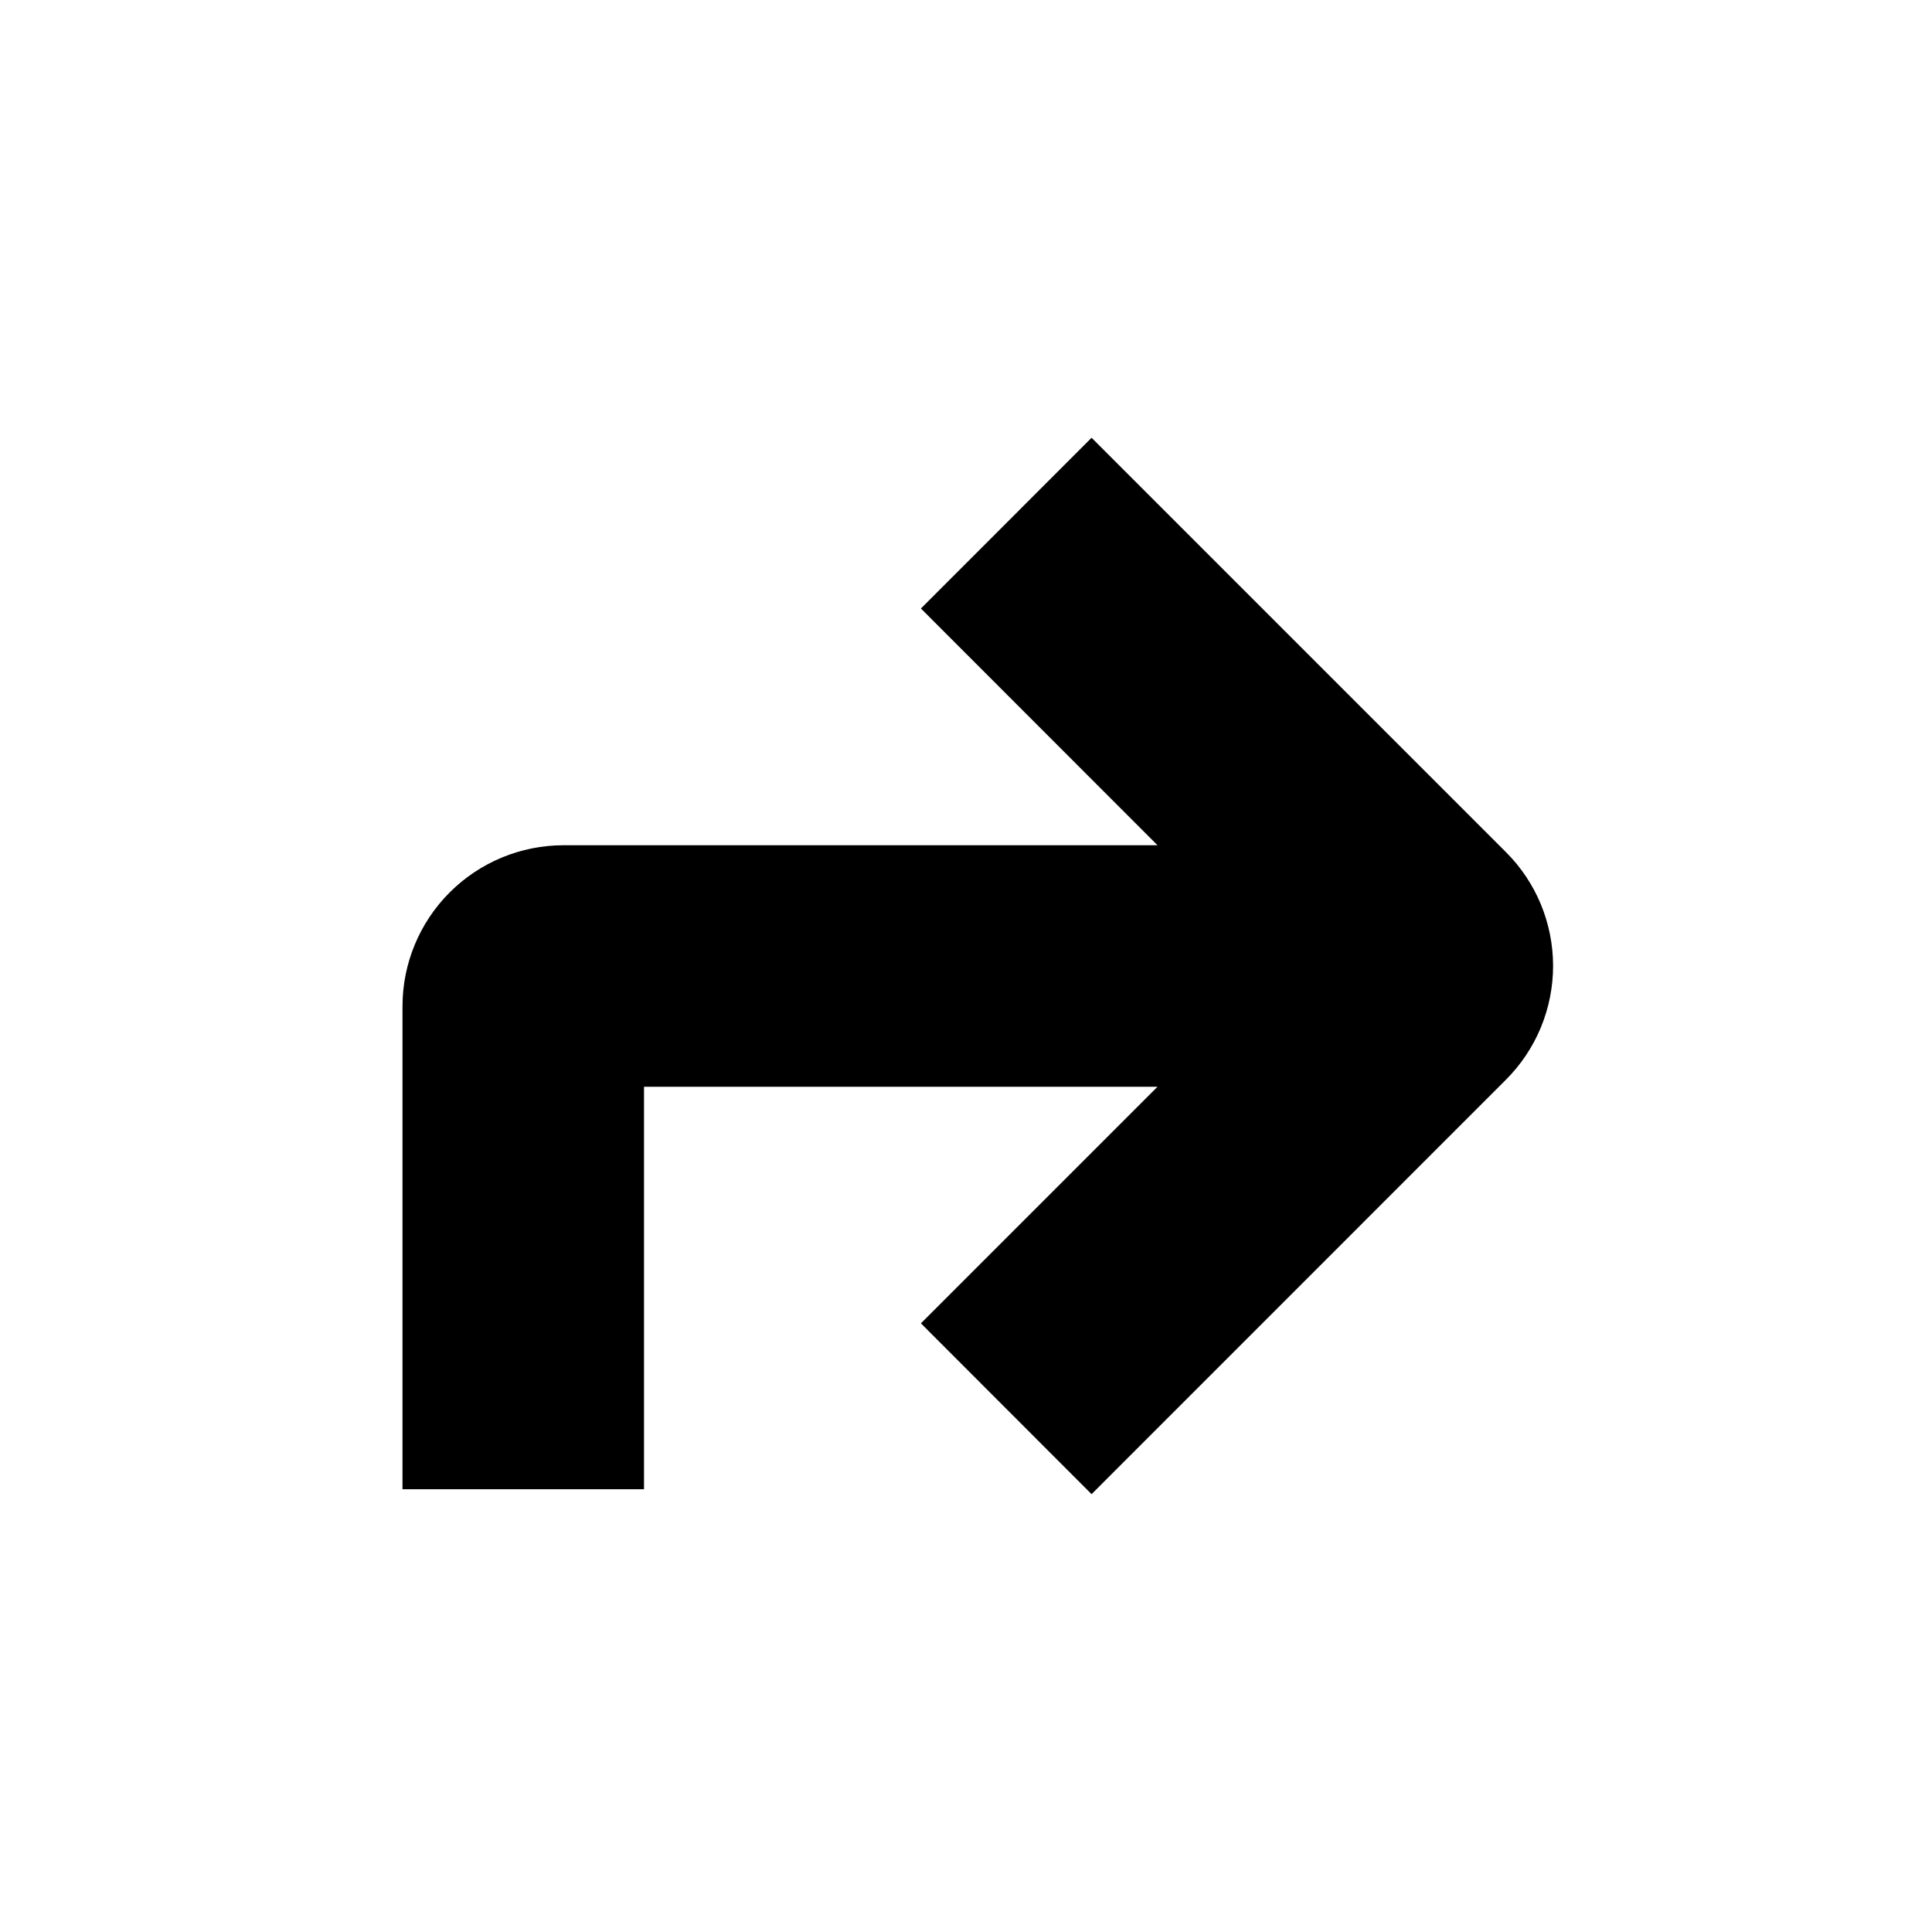
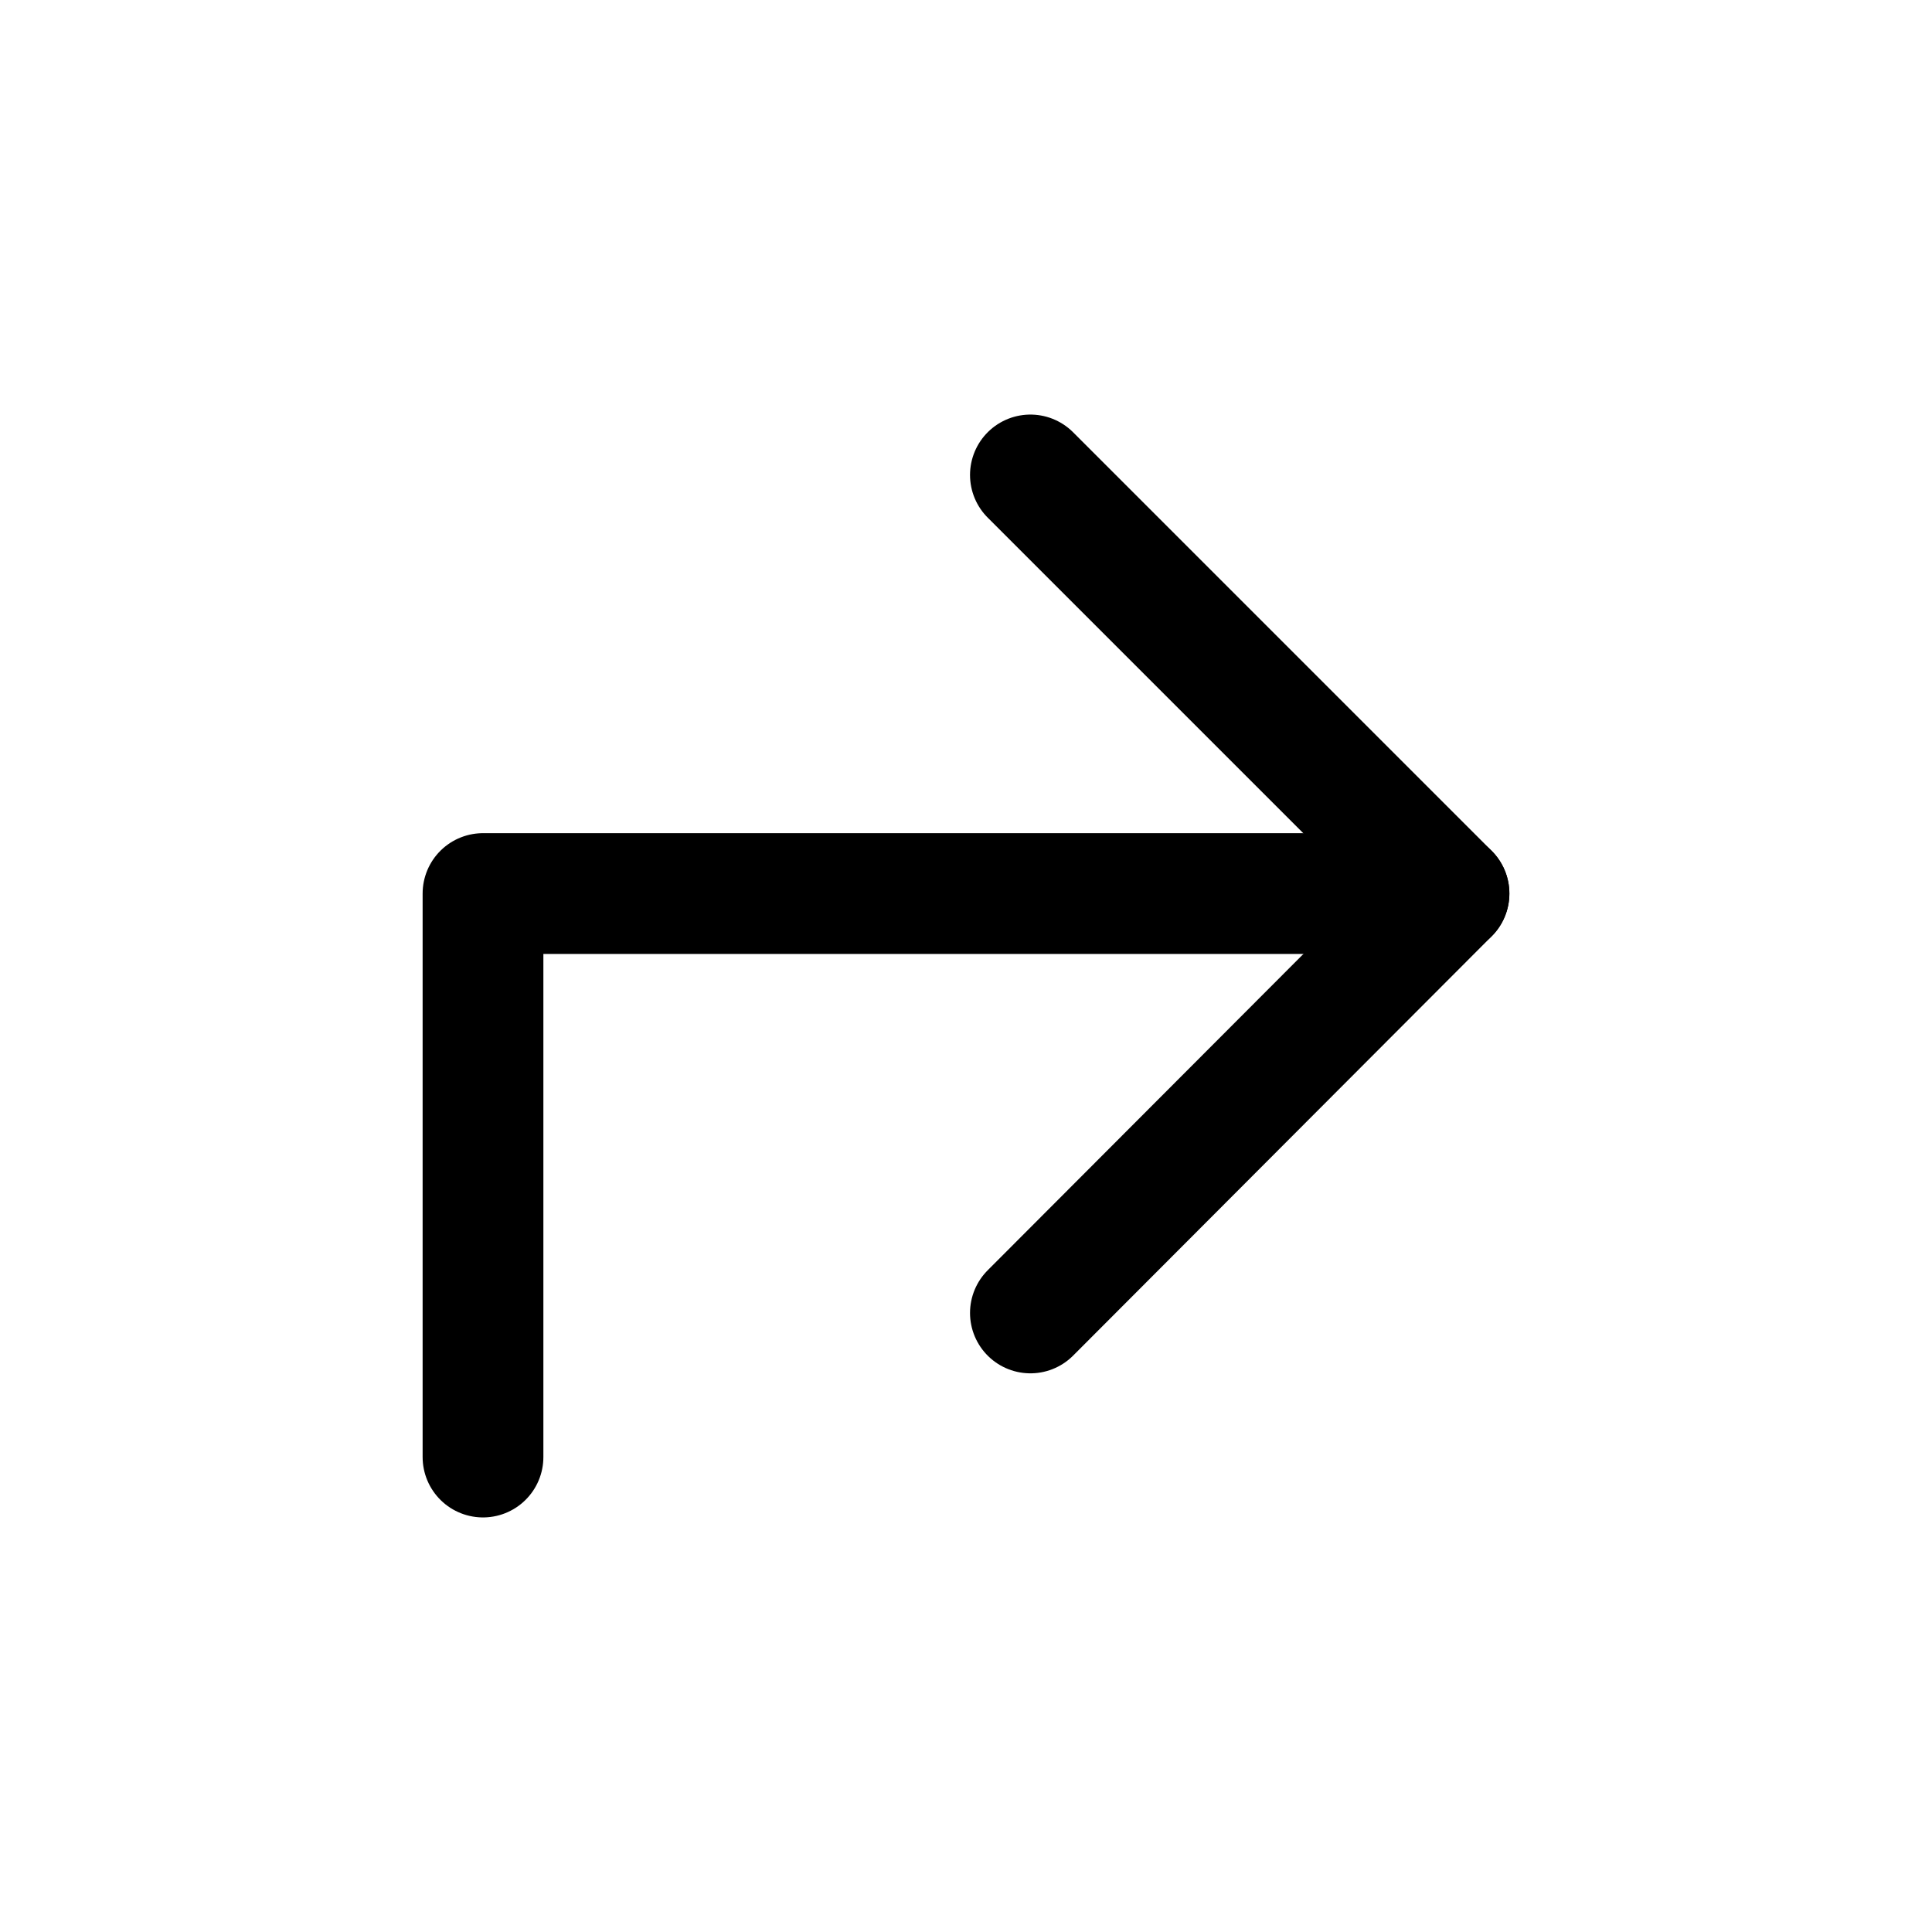
<svg xmlns="http://www.w3.org/2000/svg" width="1.5em" height="1.5em" fill="none" viewBox="0 0 24 24">
-   <path fill="currentColor" d="M18.707 10.585L13.56 5.438L11.44 7.559L14.379 10.5H7C6.47 10.5 5.961 10.711 5.586 11.086C5.211 11.461 5 11.97 5 12.5V18.5H8V13.5H14.379L11.44 16.439L13.56 18.561L18.707 13.413C18.893 13.227 19.04 13.007 19.141 12.764C19.241 12.521 19.293 12.261 19.293 11.999C19.293 11.736 19.241 11.476 19.141 11.233C19.04 10.991 18.893 10.77 18.707 10.585Z" />
+   <path stroke="currentColor" stroke-linecap="round" stroke-linejoin="round" stroke-width="1.5" d="M12.8 5.9L18 11.1L12.8 16.31" />
+   <path stroke="currentColor" stroke-linecap="round" stroke-linejoin="round" stroke-width="1.5" d="M18 11.1H6V18.1" />
</svg>
